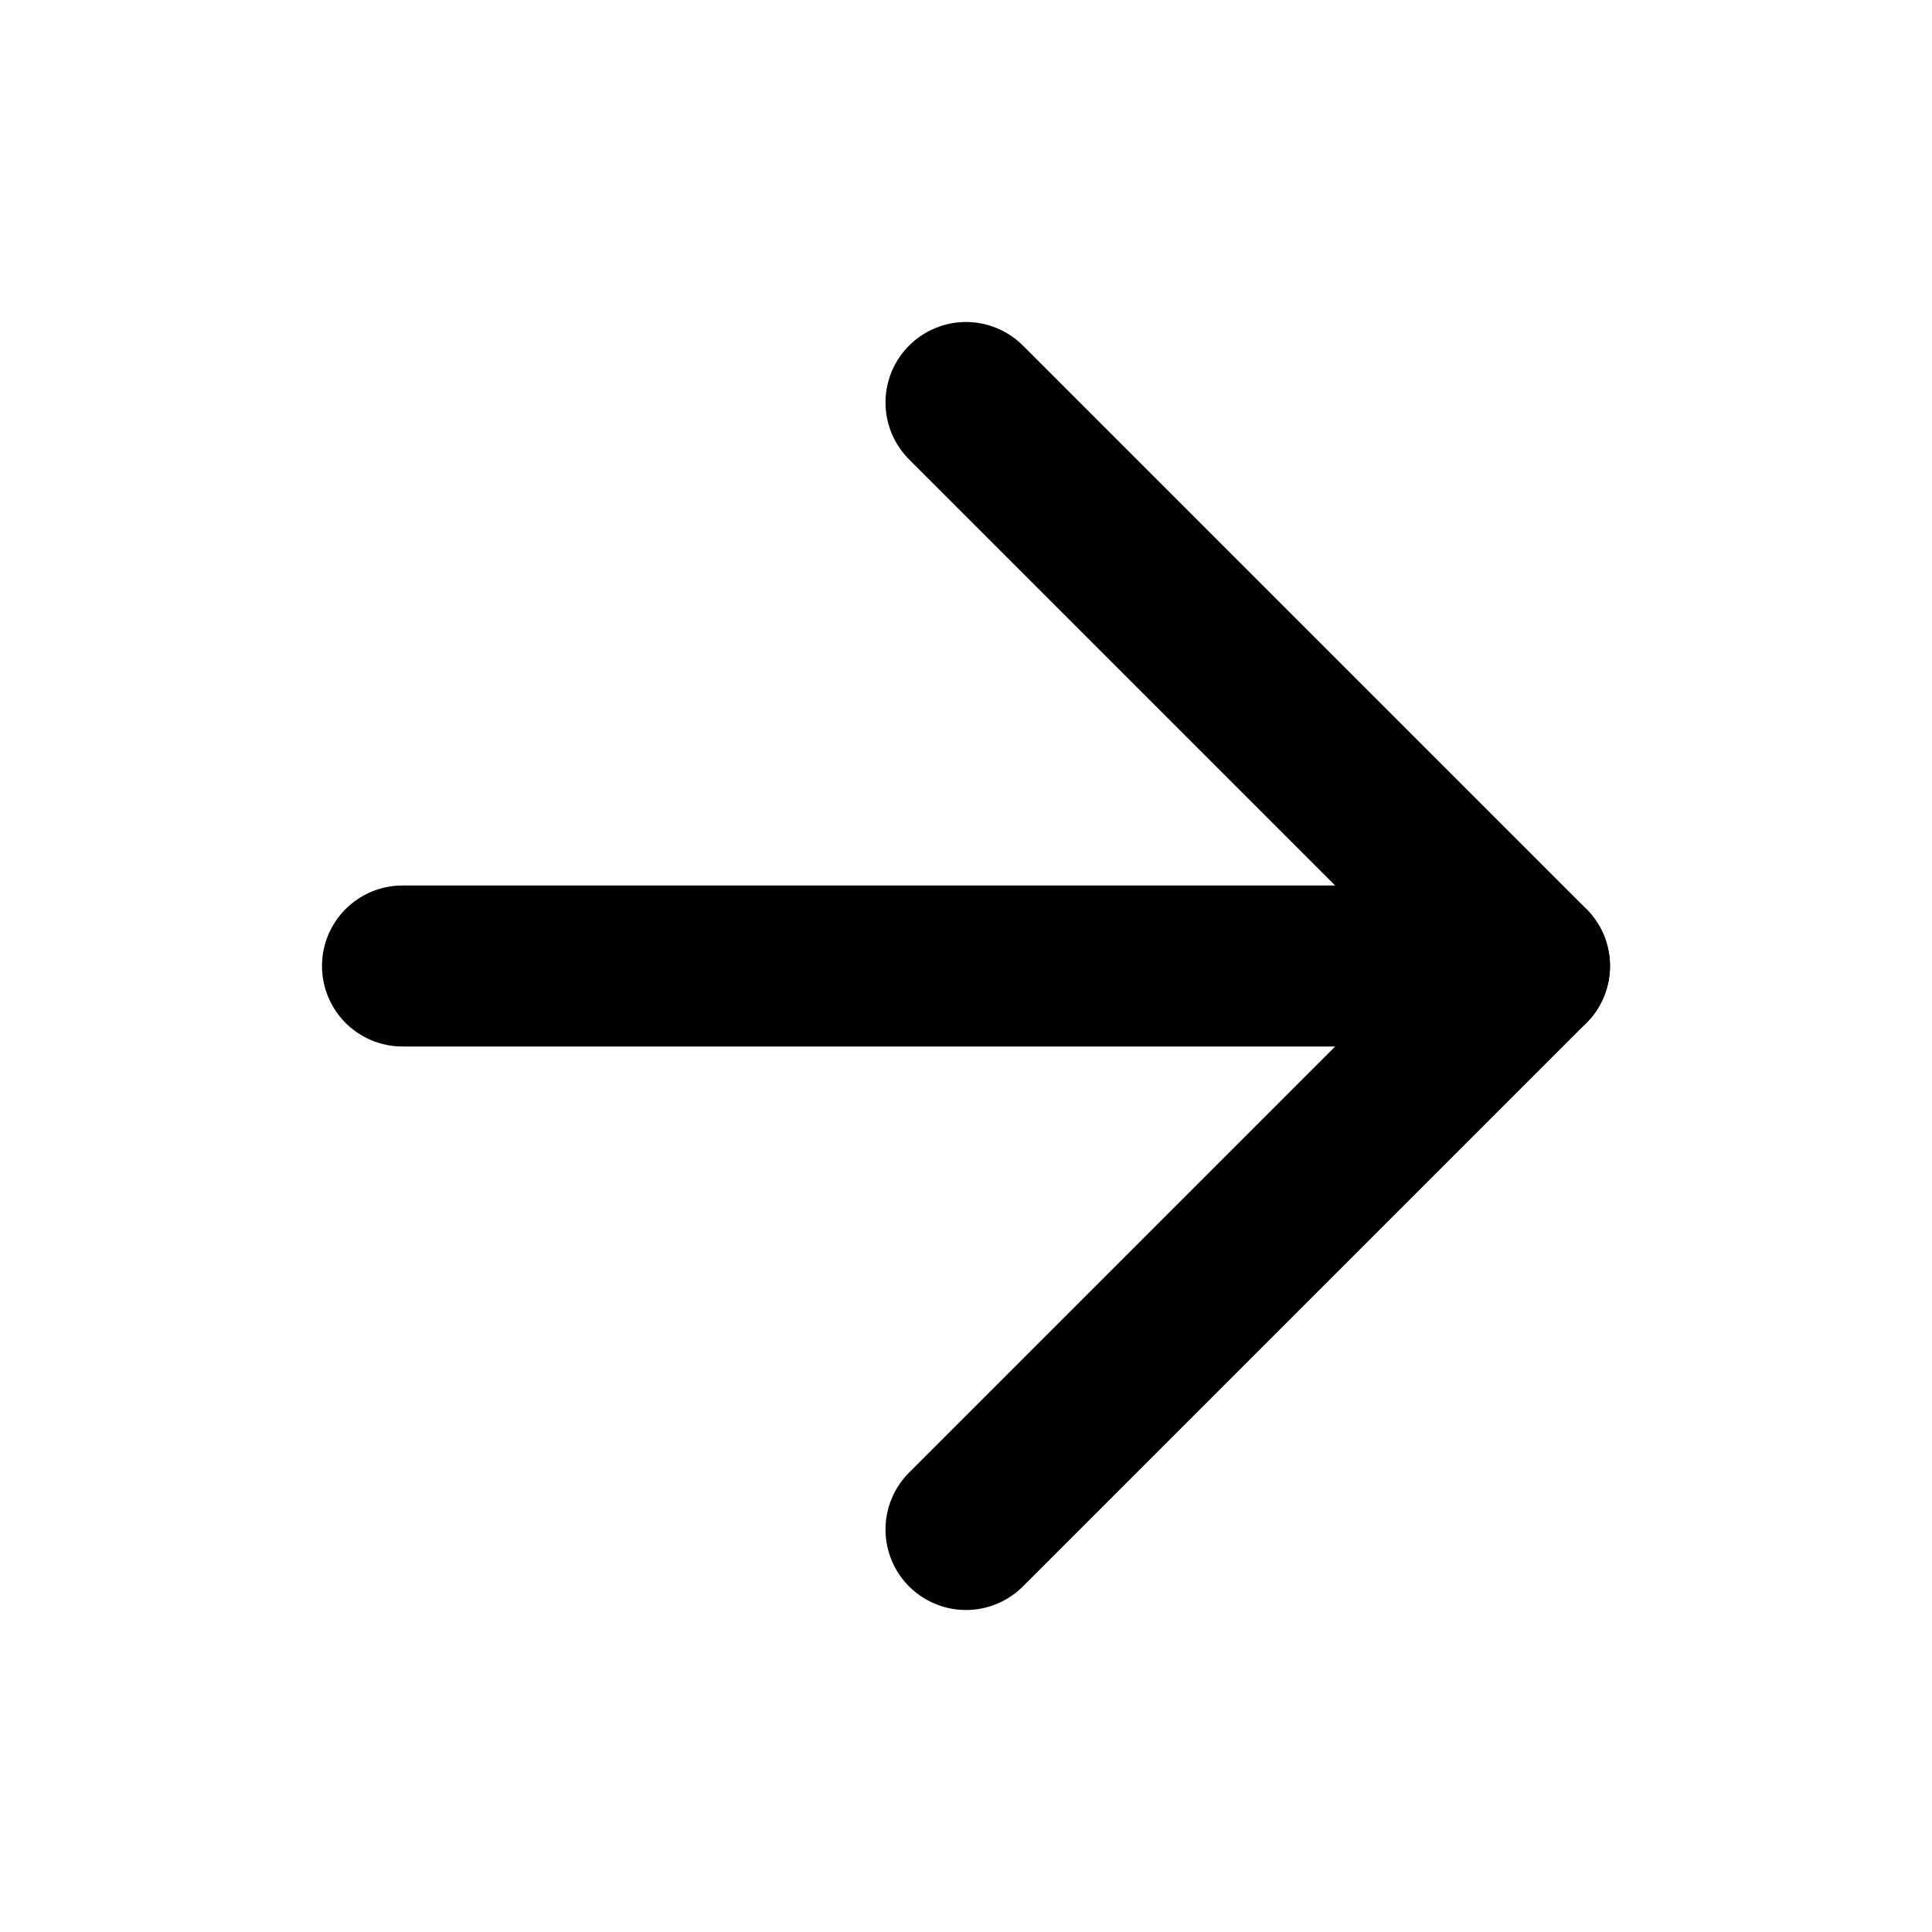
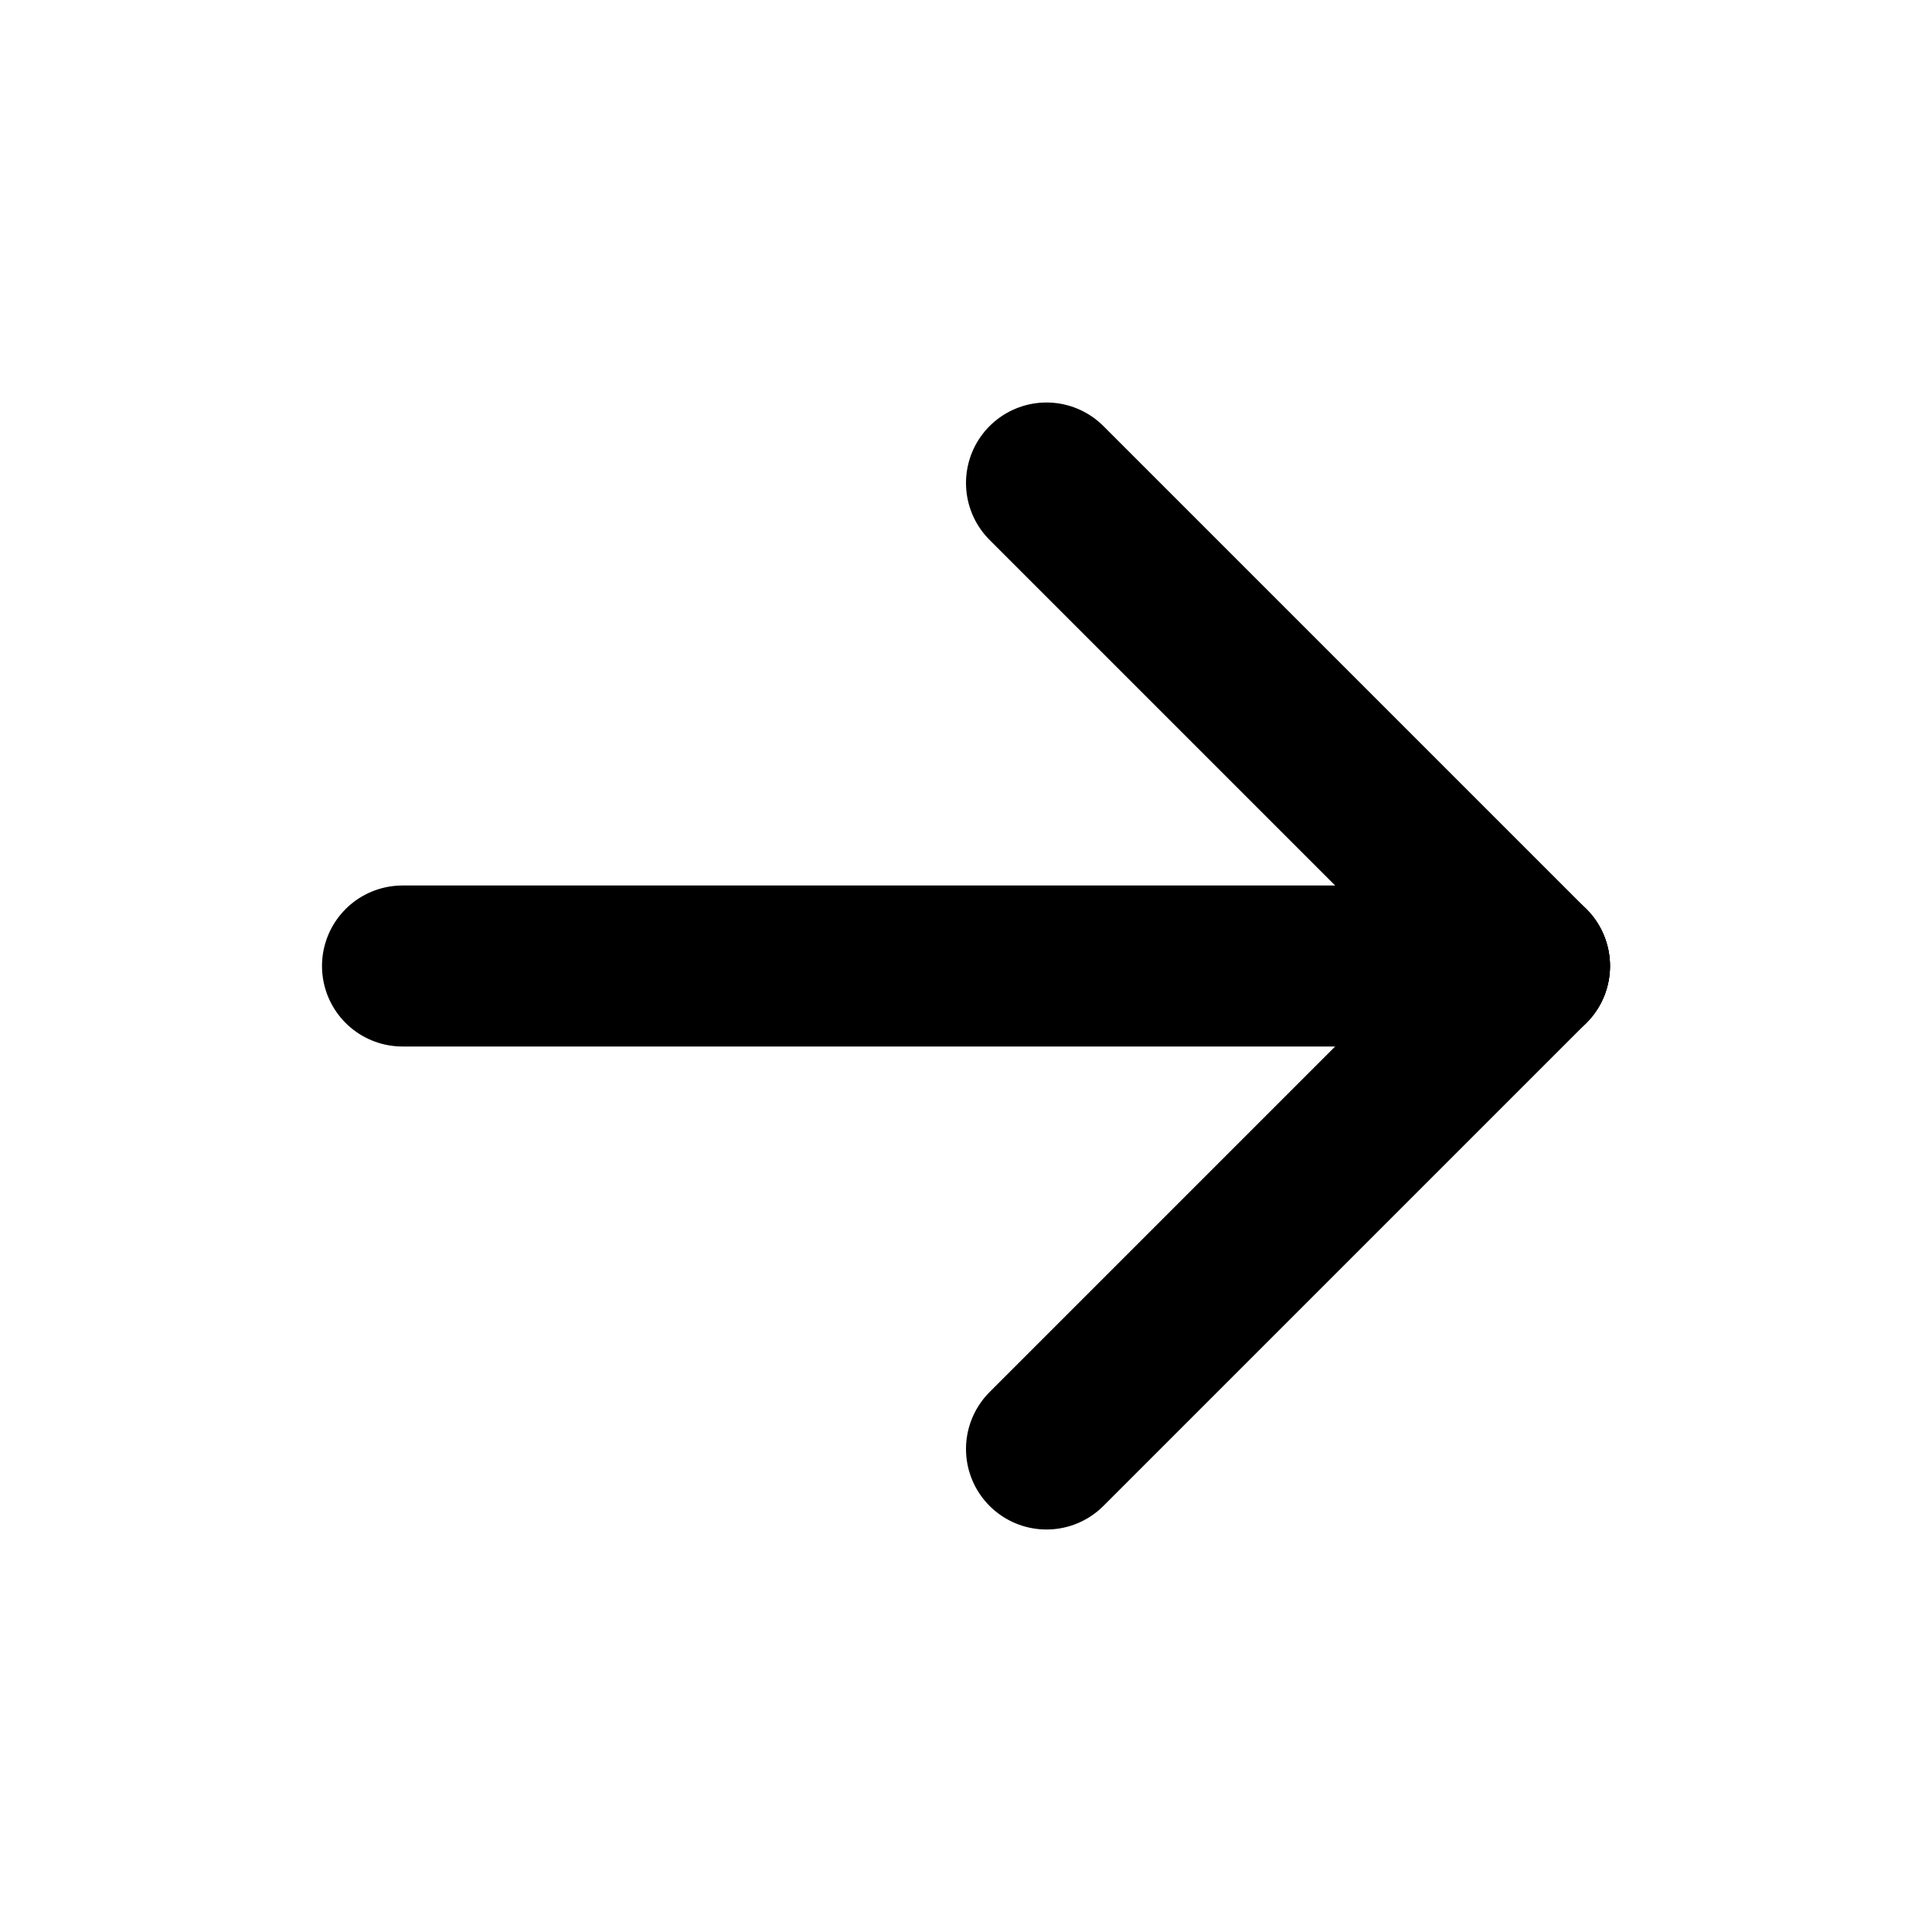
- <svg xmlns="http://www.w3.org/2000/svg" viewBox="0 0 24 24" fill="none" stroke="currentColor" stroke-width="2" stroke-linecap="round" stroke-linejoin="round">
-   <path d="M5 12h14" />
-   <path d="m12 5 7 7-7 7" />
+ <svg xmlns="http://www.w3.org/2000/svg" width="24" height="24" viewBox="0 0 24 24" fill="none" stroke="currentColor" stroke-width="2" stroke-linecap="round" stroke-linejoin="round">
+   <path d="M5 12l14 0" />
+   <path d="M13 18l6 -6" />
+   <path d="M13 6l6 6" />
</svg>
